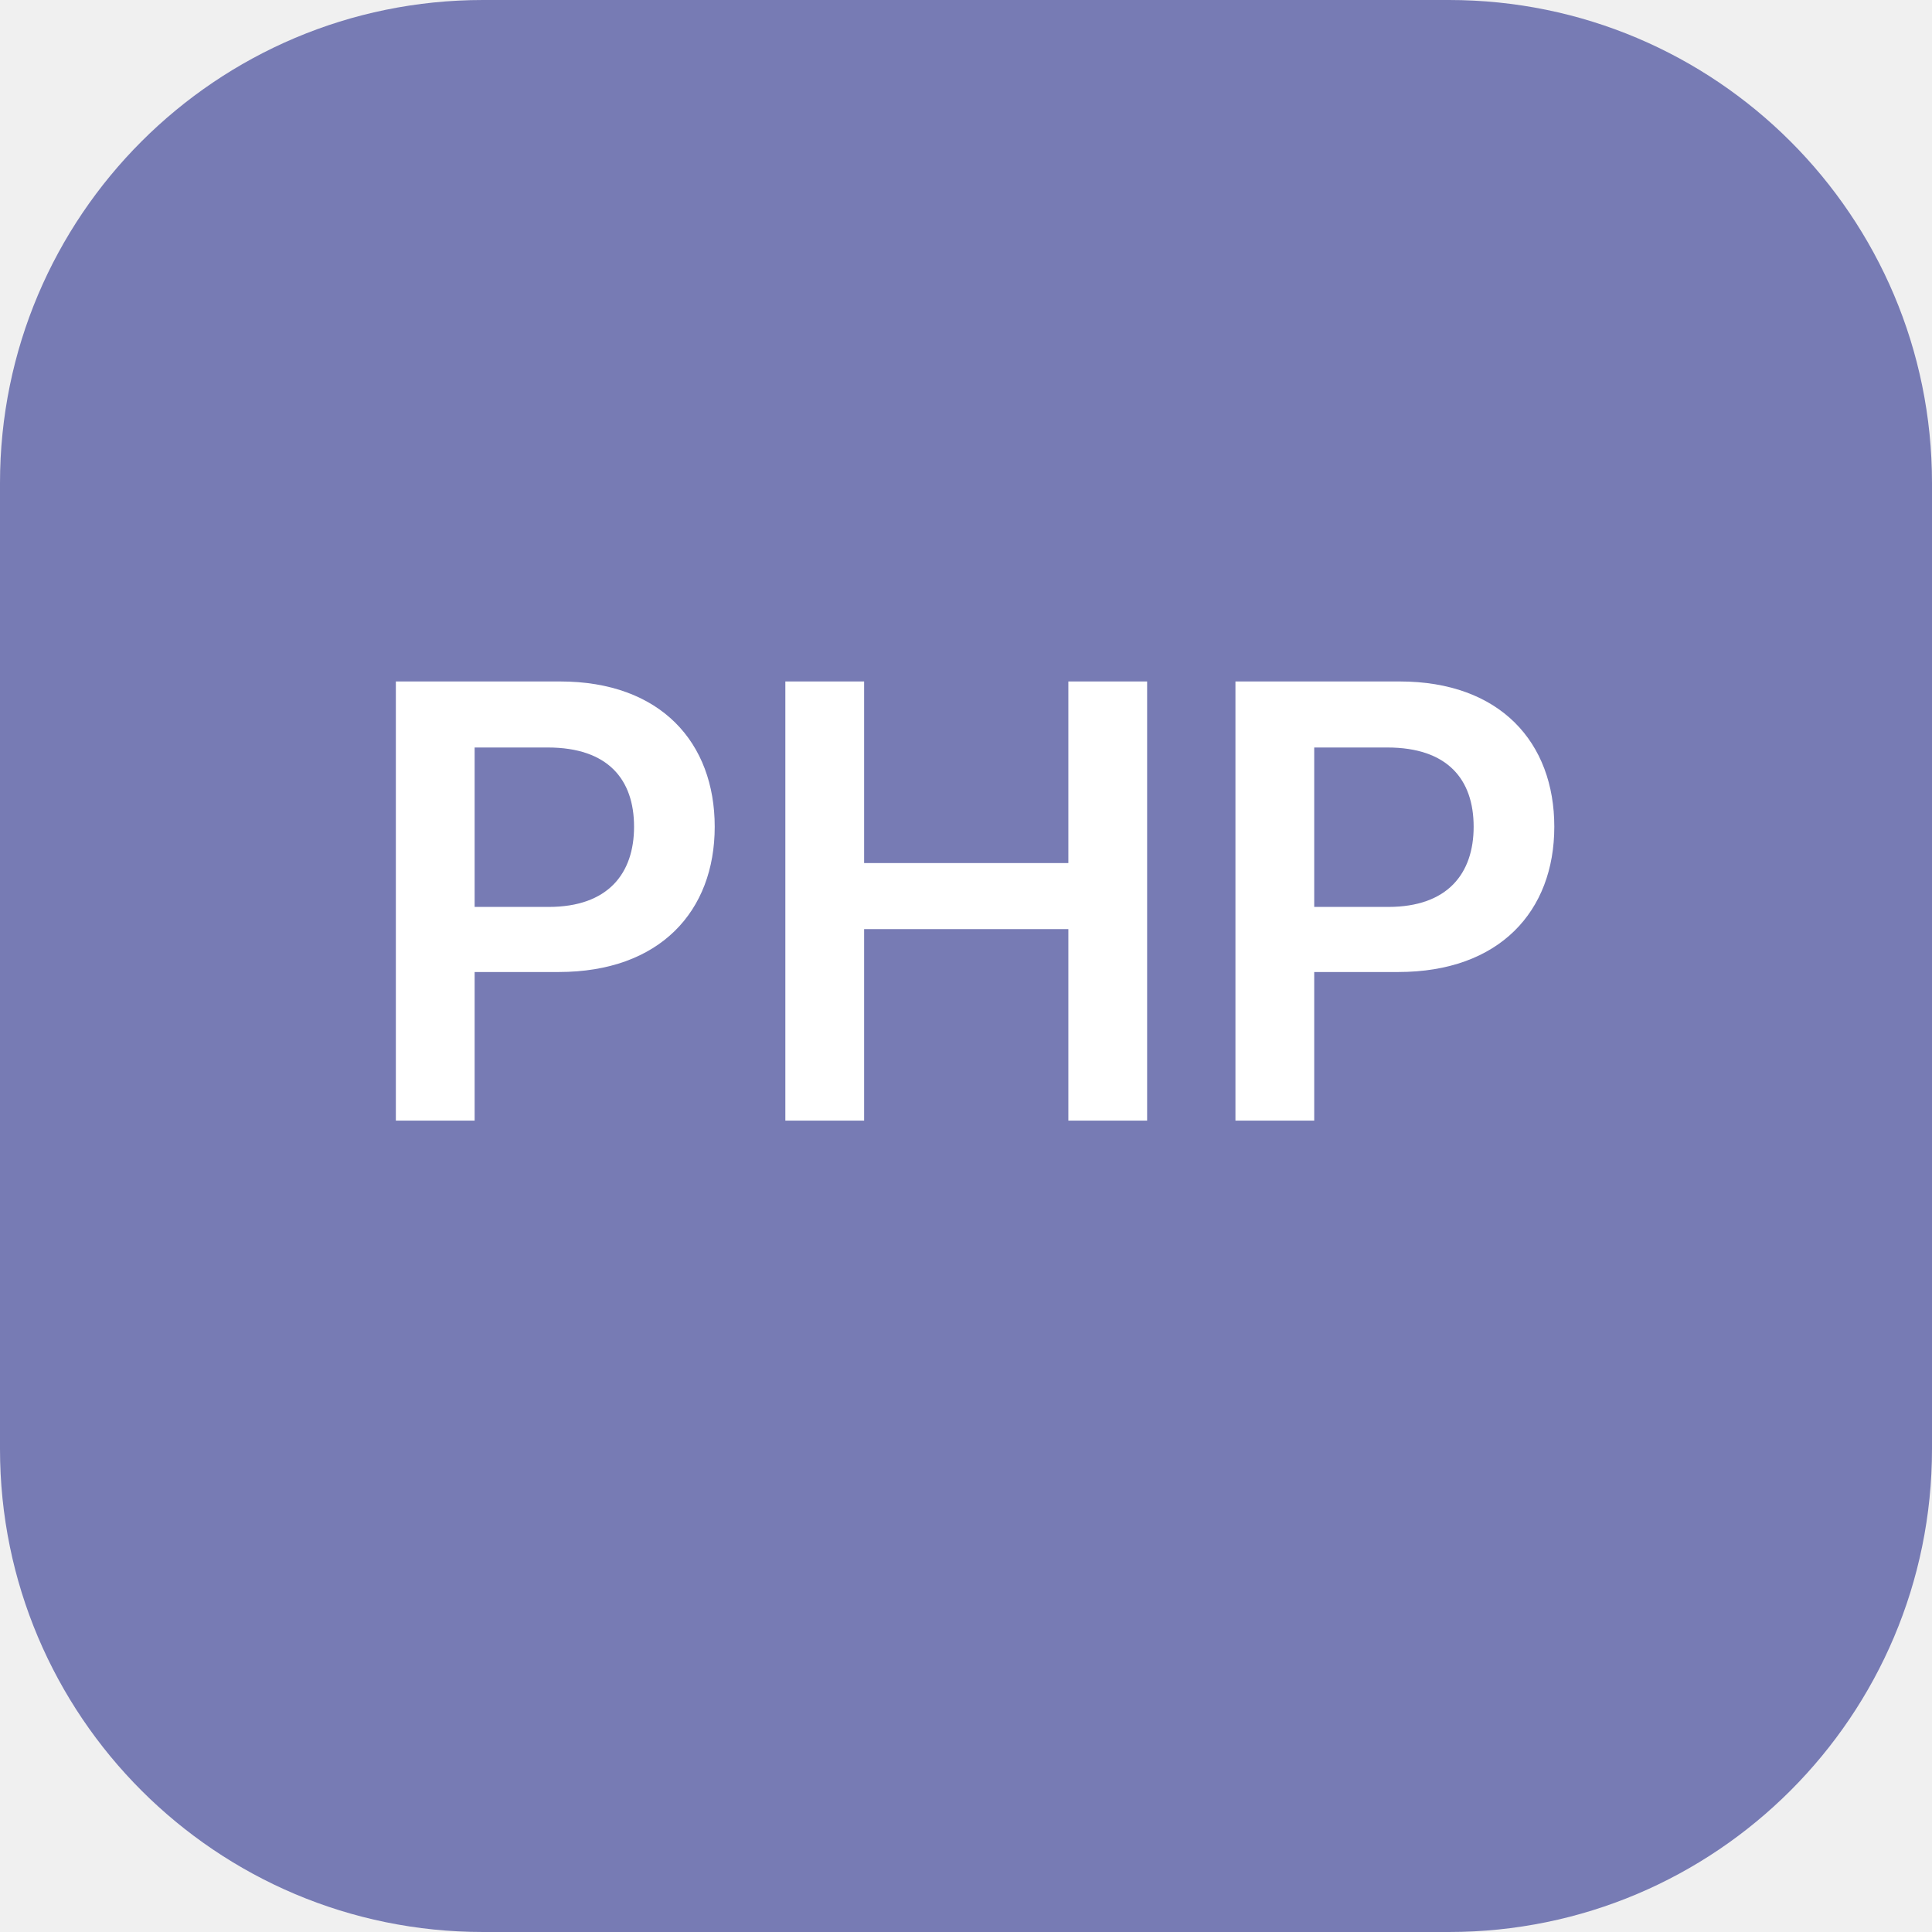
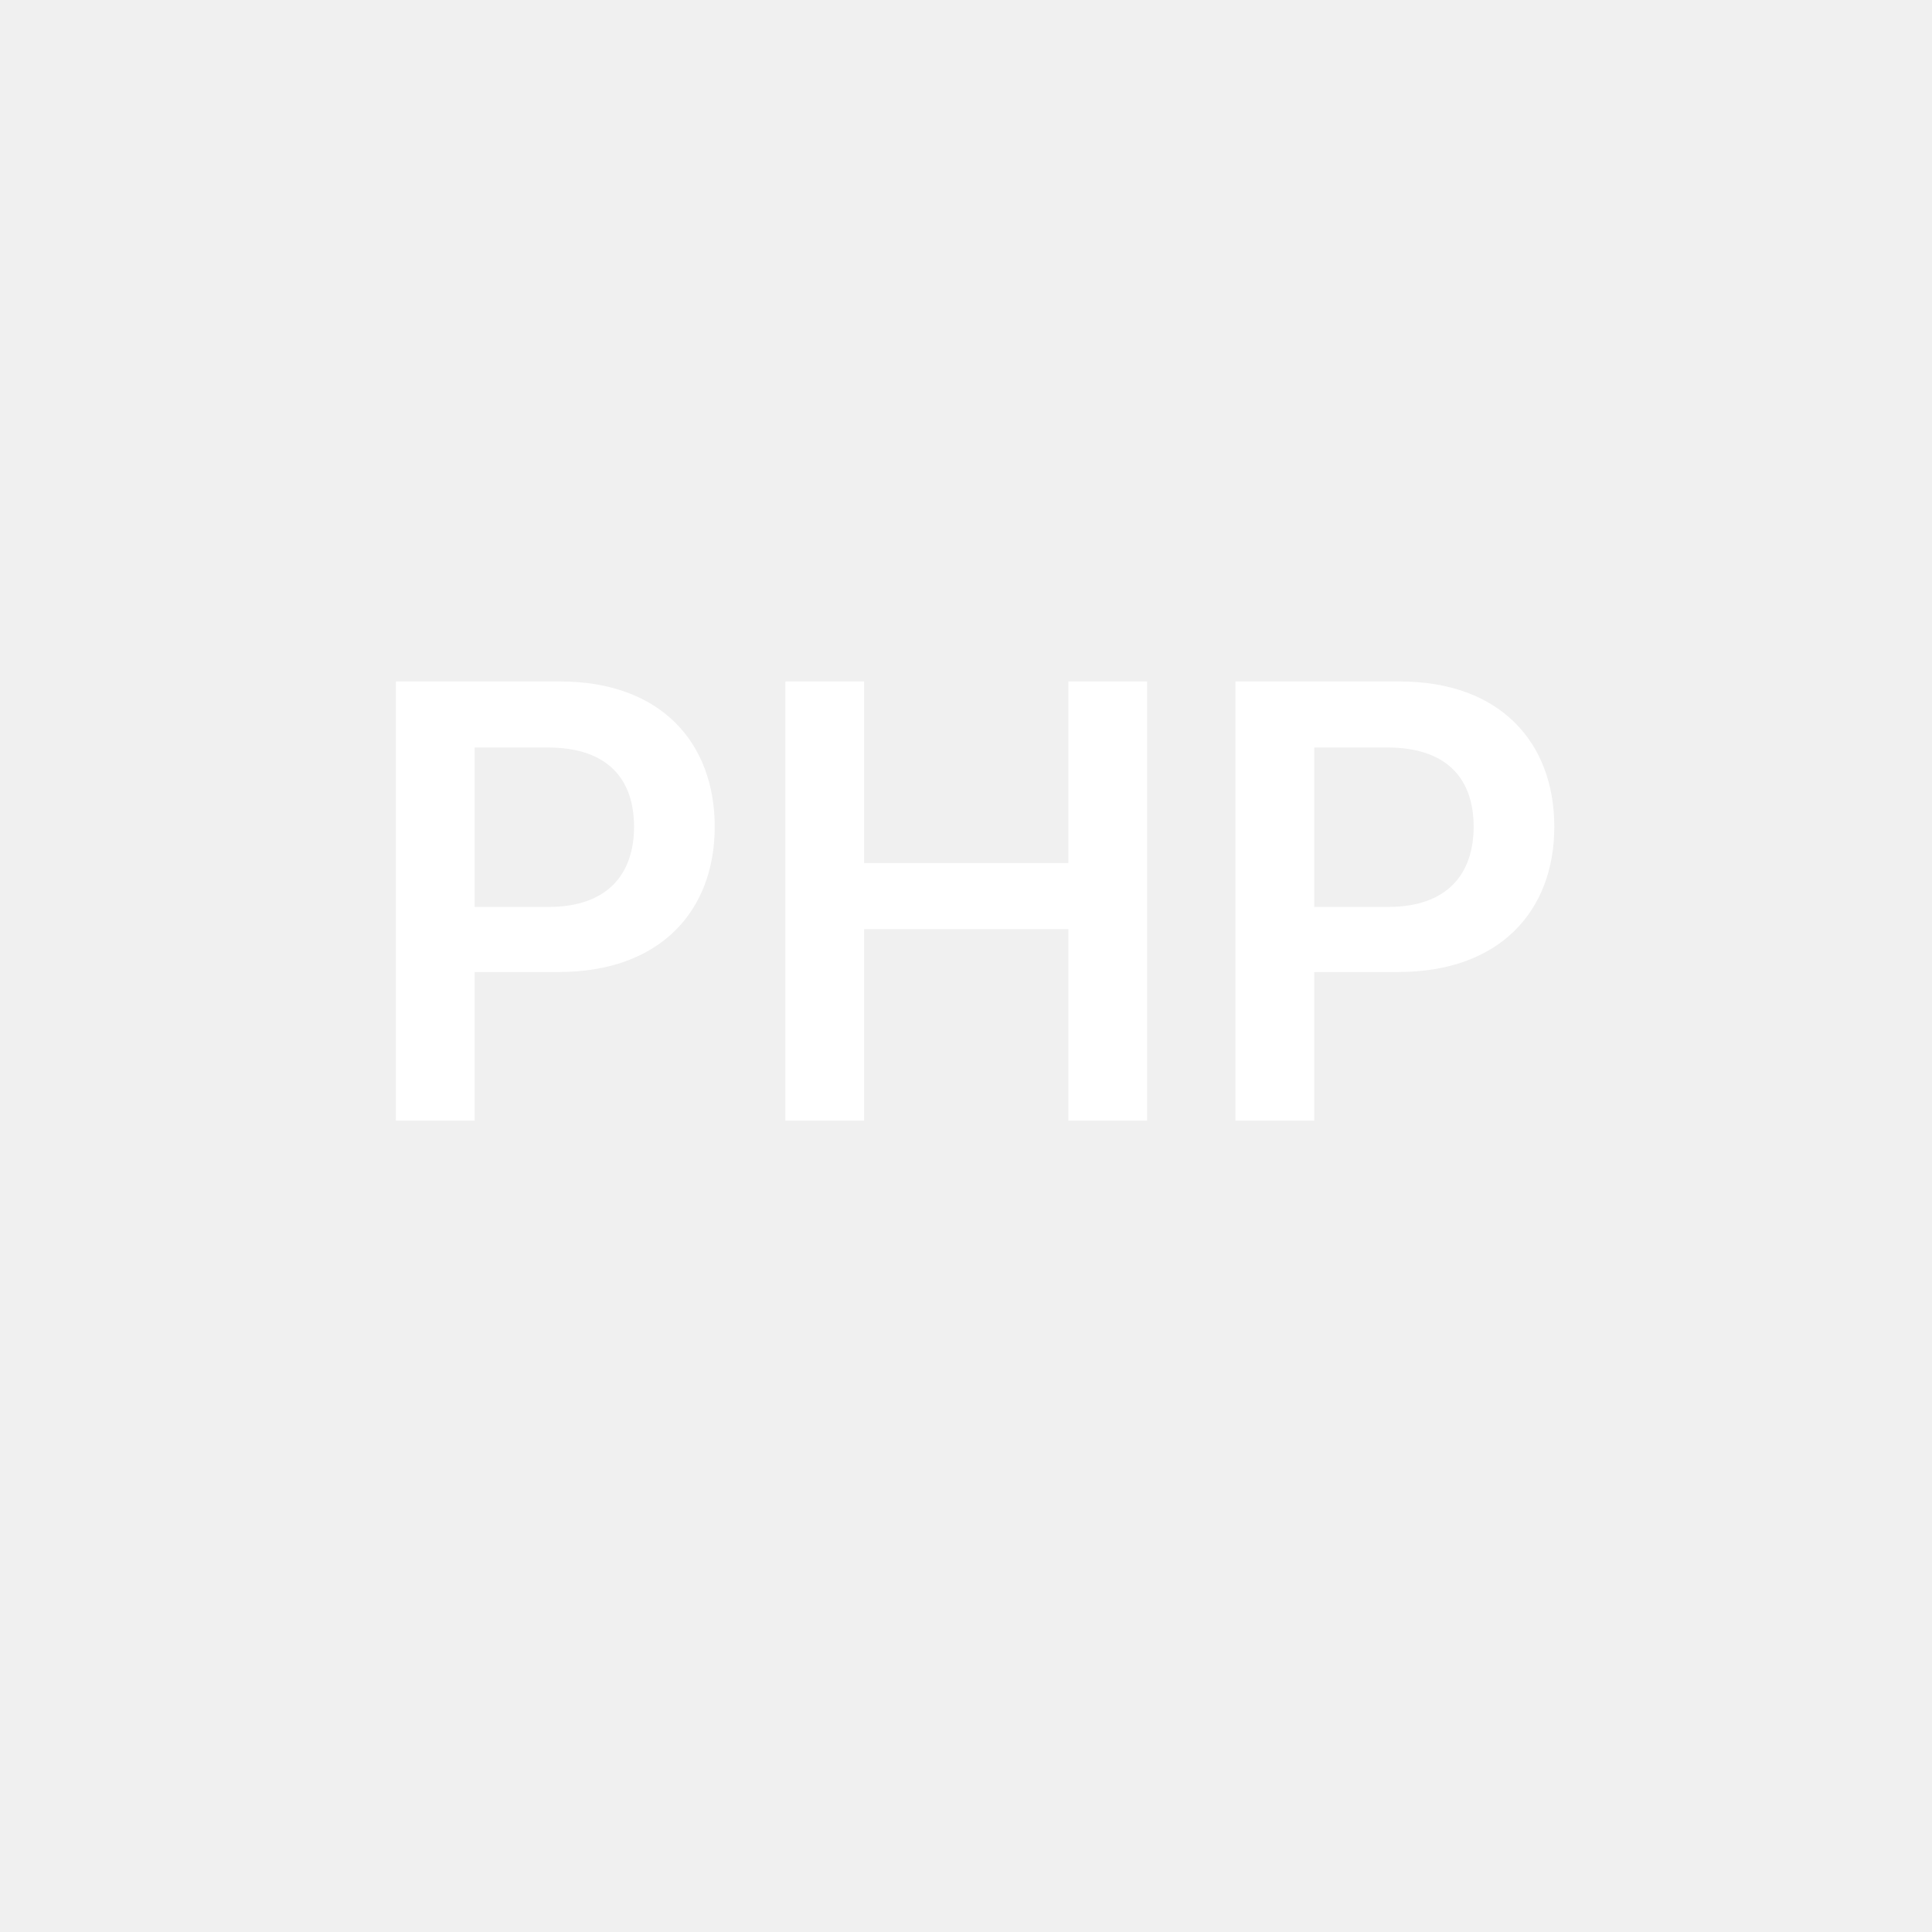
<svg xmlns="http://www.w3.org/2000/svg" viewBox="0 0 64 64">
-   <rect width="64" height="64" rx="16" fill="#777bb4" />
  <text x="50%" y="58%" font-family="Inter, &quot;Segoe UI&quot;, sans-serif" font-weight="600" font-size="20" text-anchor="middle" fill="#ffffff">PHP</text>
</svg>
